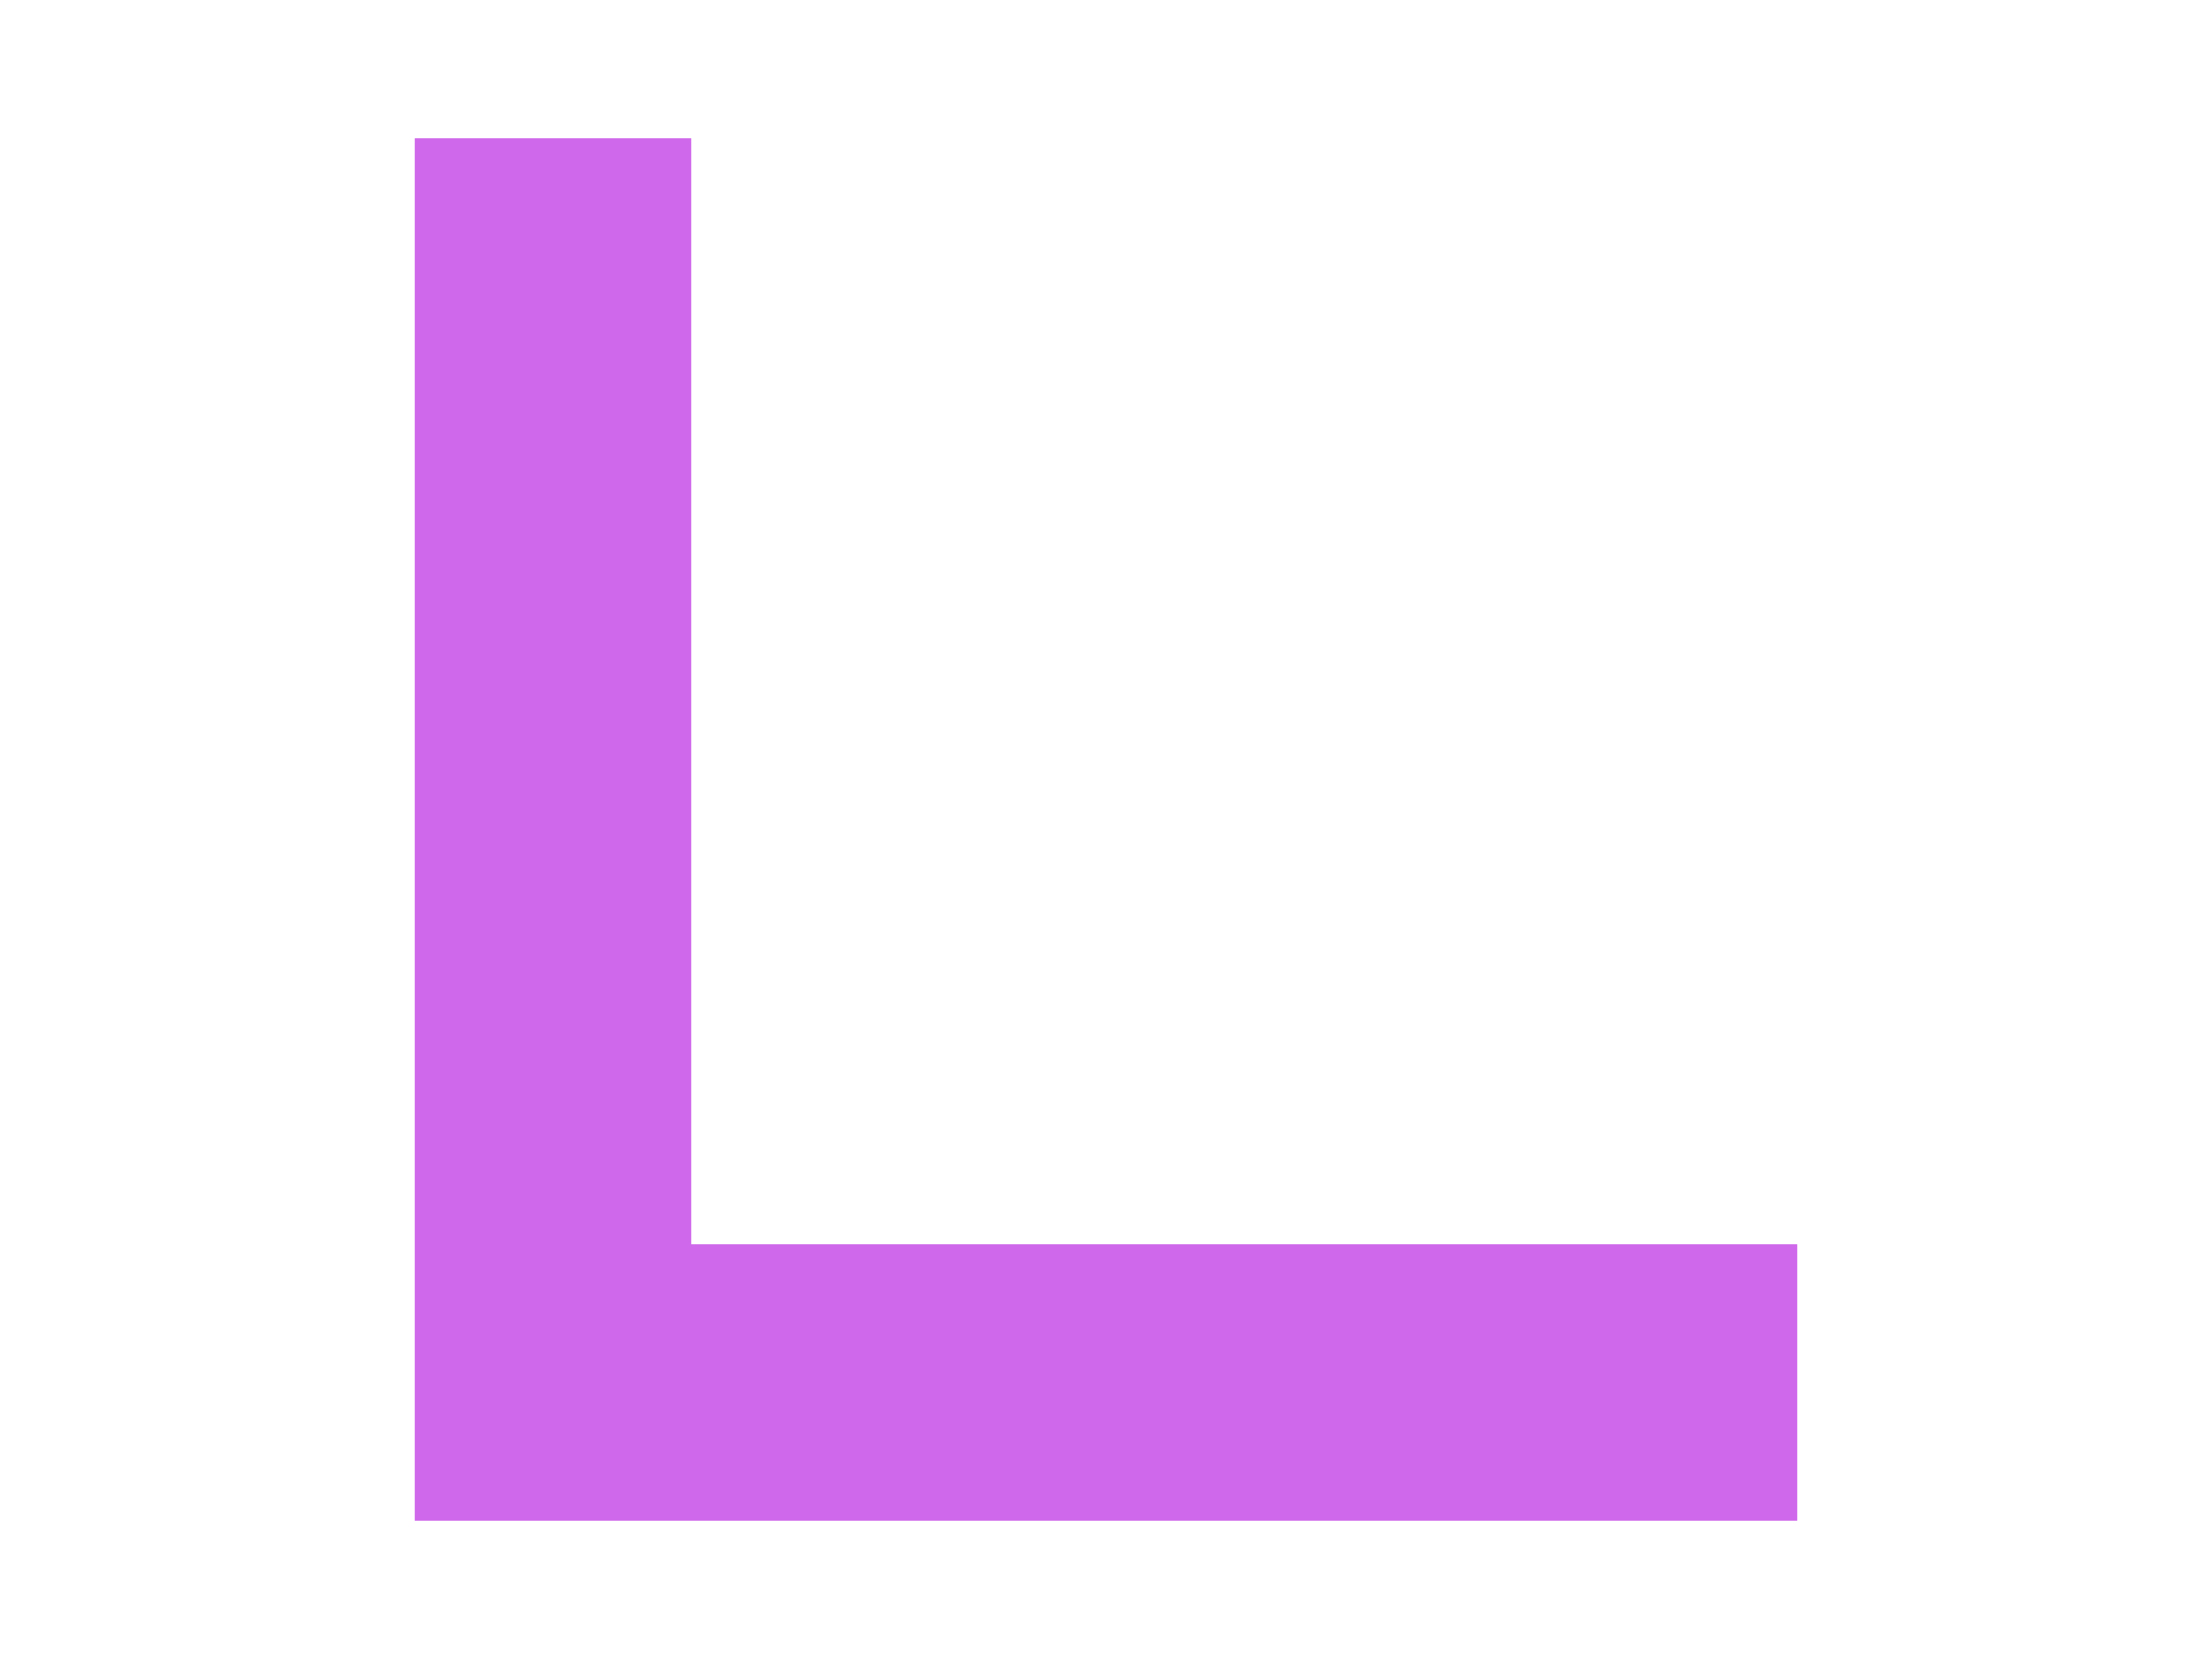
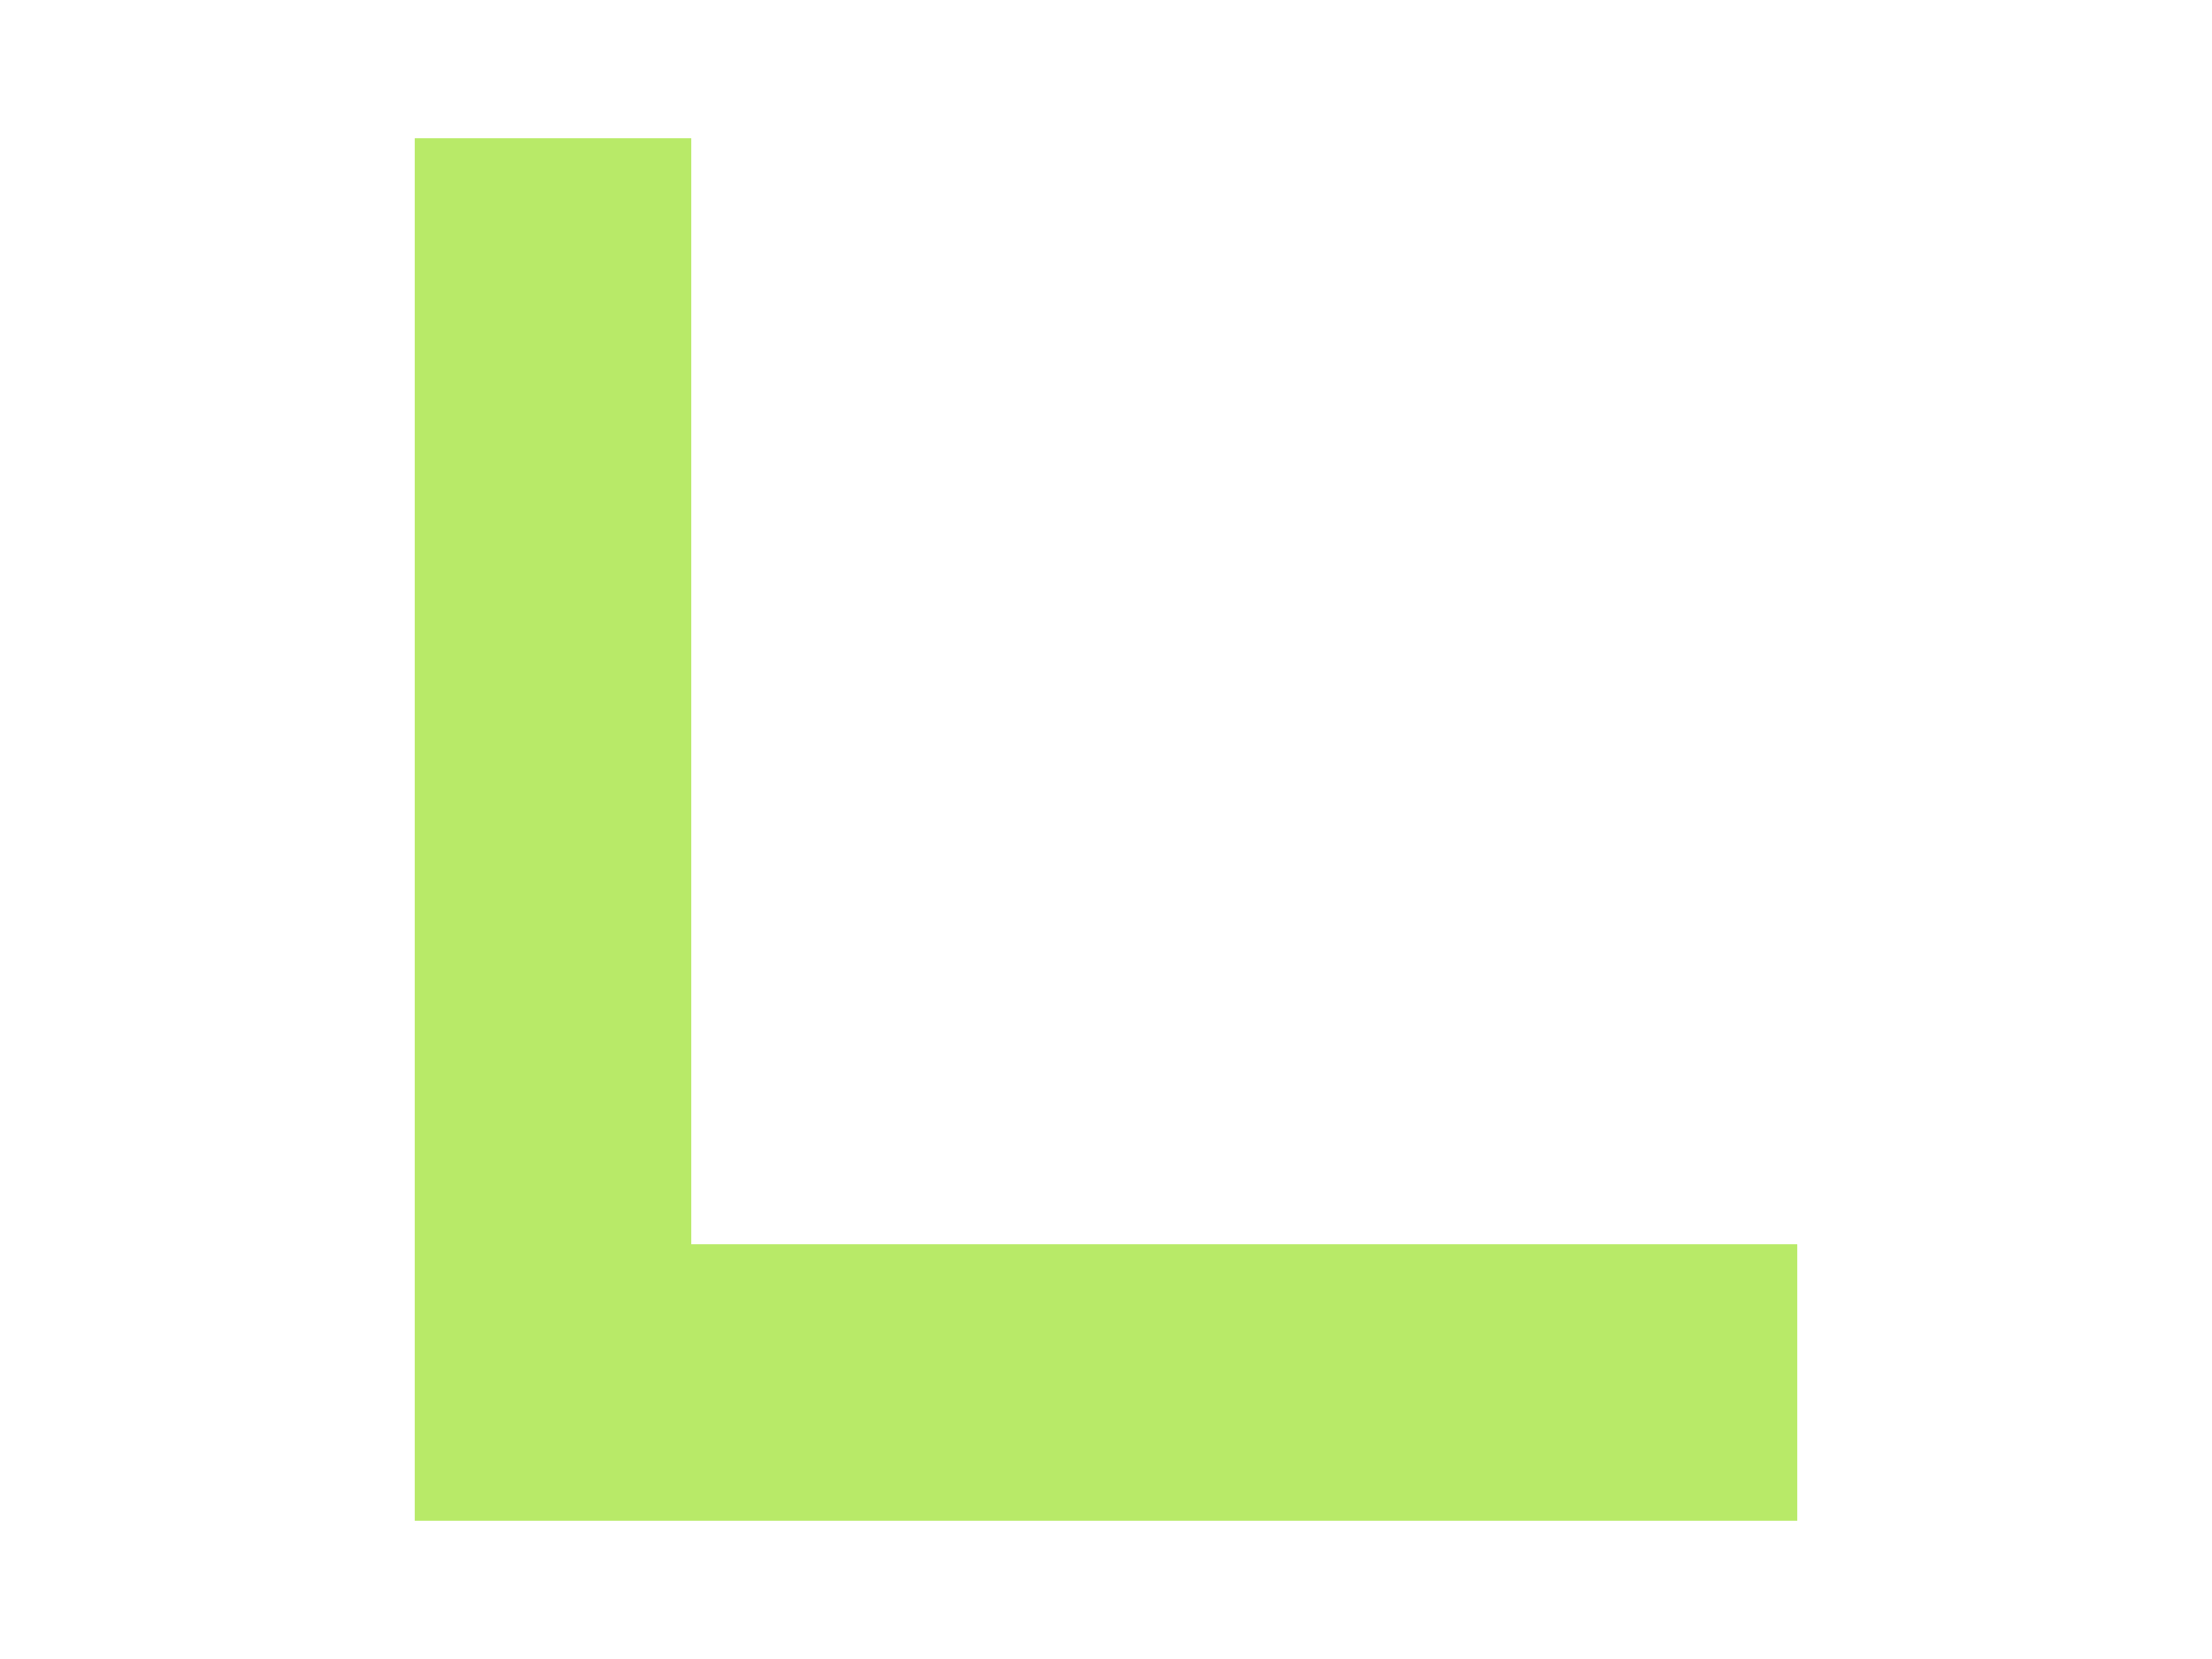
<svg xmlns="http://www.w3.org/2000/svg" width="16" height="12" viewBox="0 0 16 12" id="svg2" version="1.1">
  <defs id="defs4" />
  <g id="layer1" transform="translate(0,-1040.362)">
-     <path style="fill:none;fill-rule:evenodd;stroke:#cf68ea;stroke-width:2;stroke-linecap:butt;stroke-linejoin:miter;stroke-miterlimit:4;stroke-dasharray:none;stroke-opacity:1" d="m 4,1041.362 0,9 9,0" id="path4163" />
+     <path style="fill:none;fill-rule:evenodd;stroke:#b8ea68;stroke-width:2;stroke-linecap:butt;stroke-linejoin:miter;stroke-miterlimit:4;stroke-dasharray:none;stroke-opacity:1" d="m 4,1041.362 0,9 9,0" id="path4163" />
  </g>
</svg>
